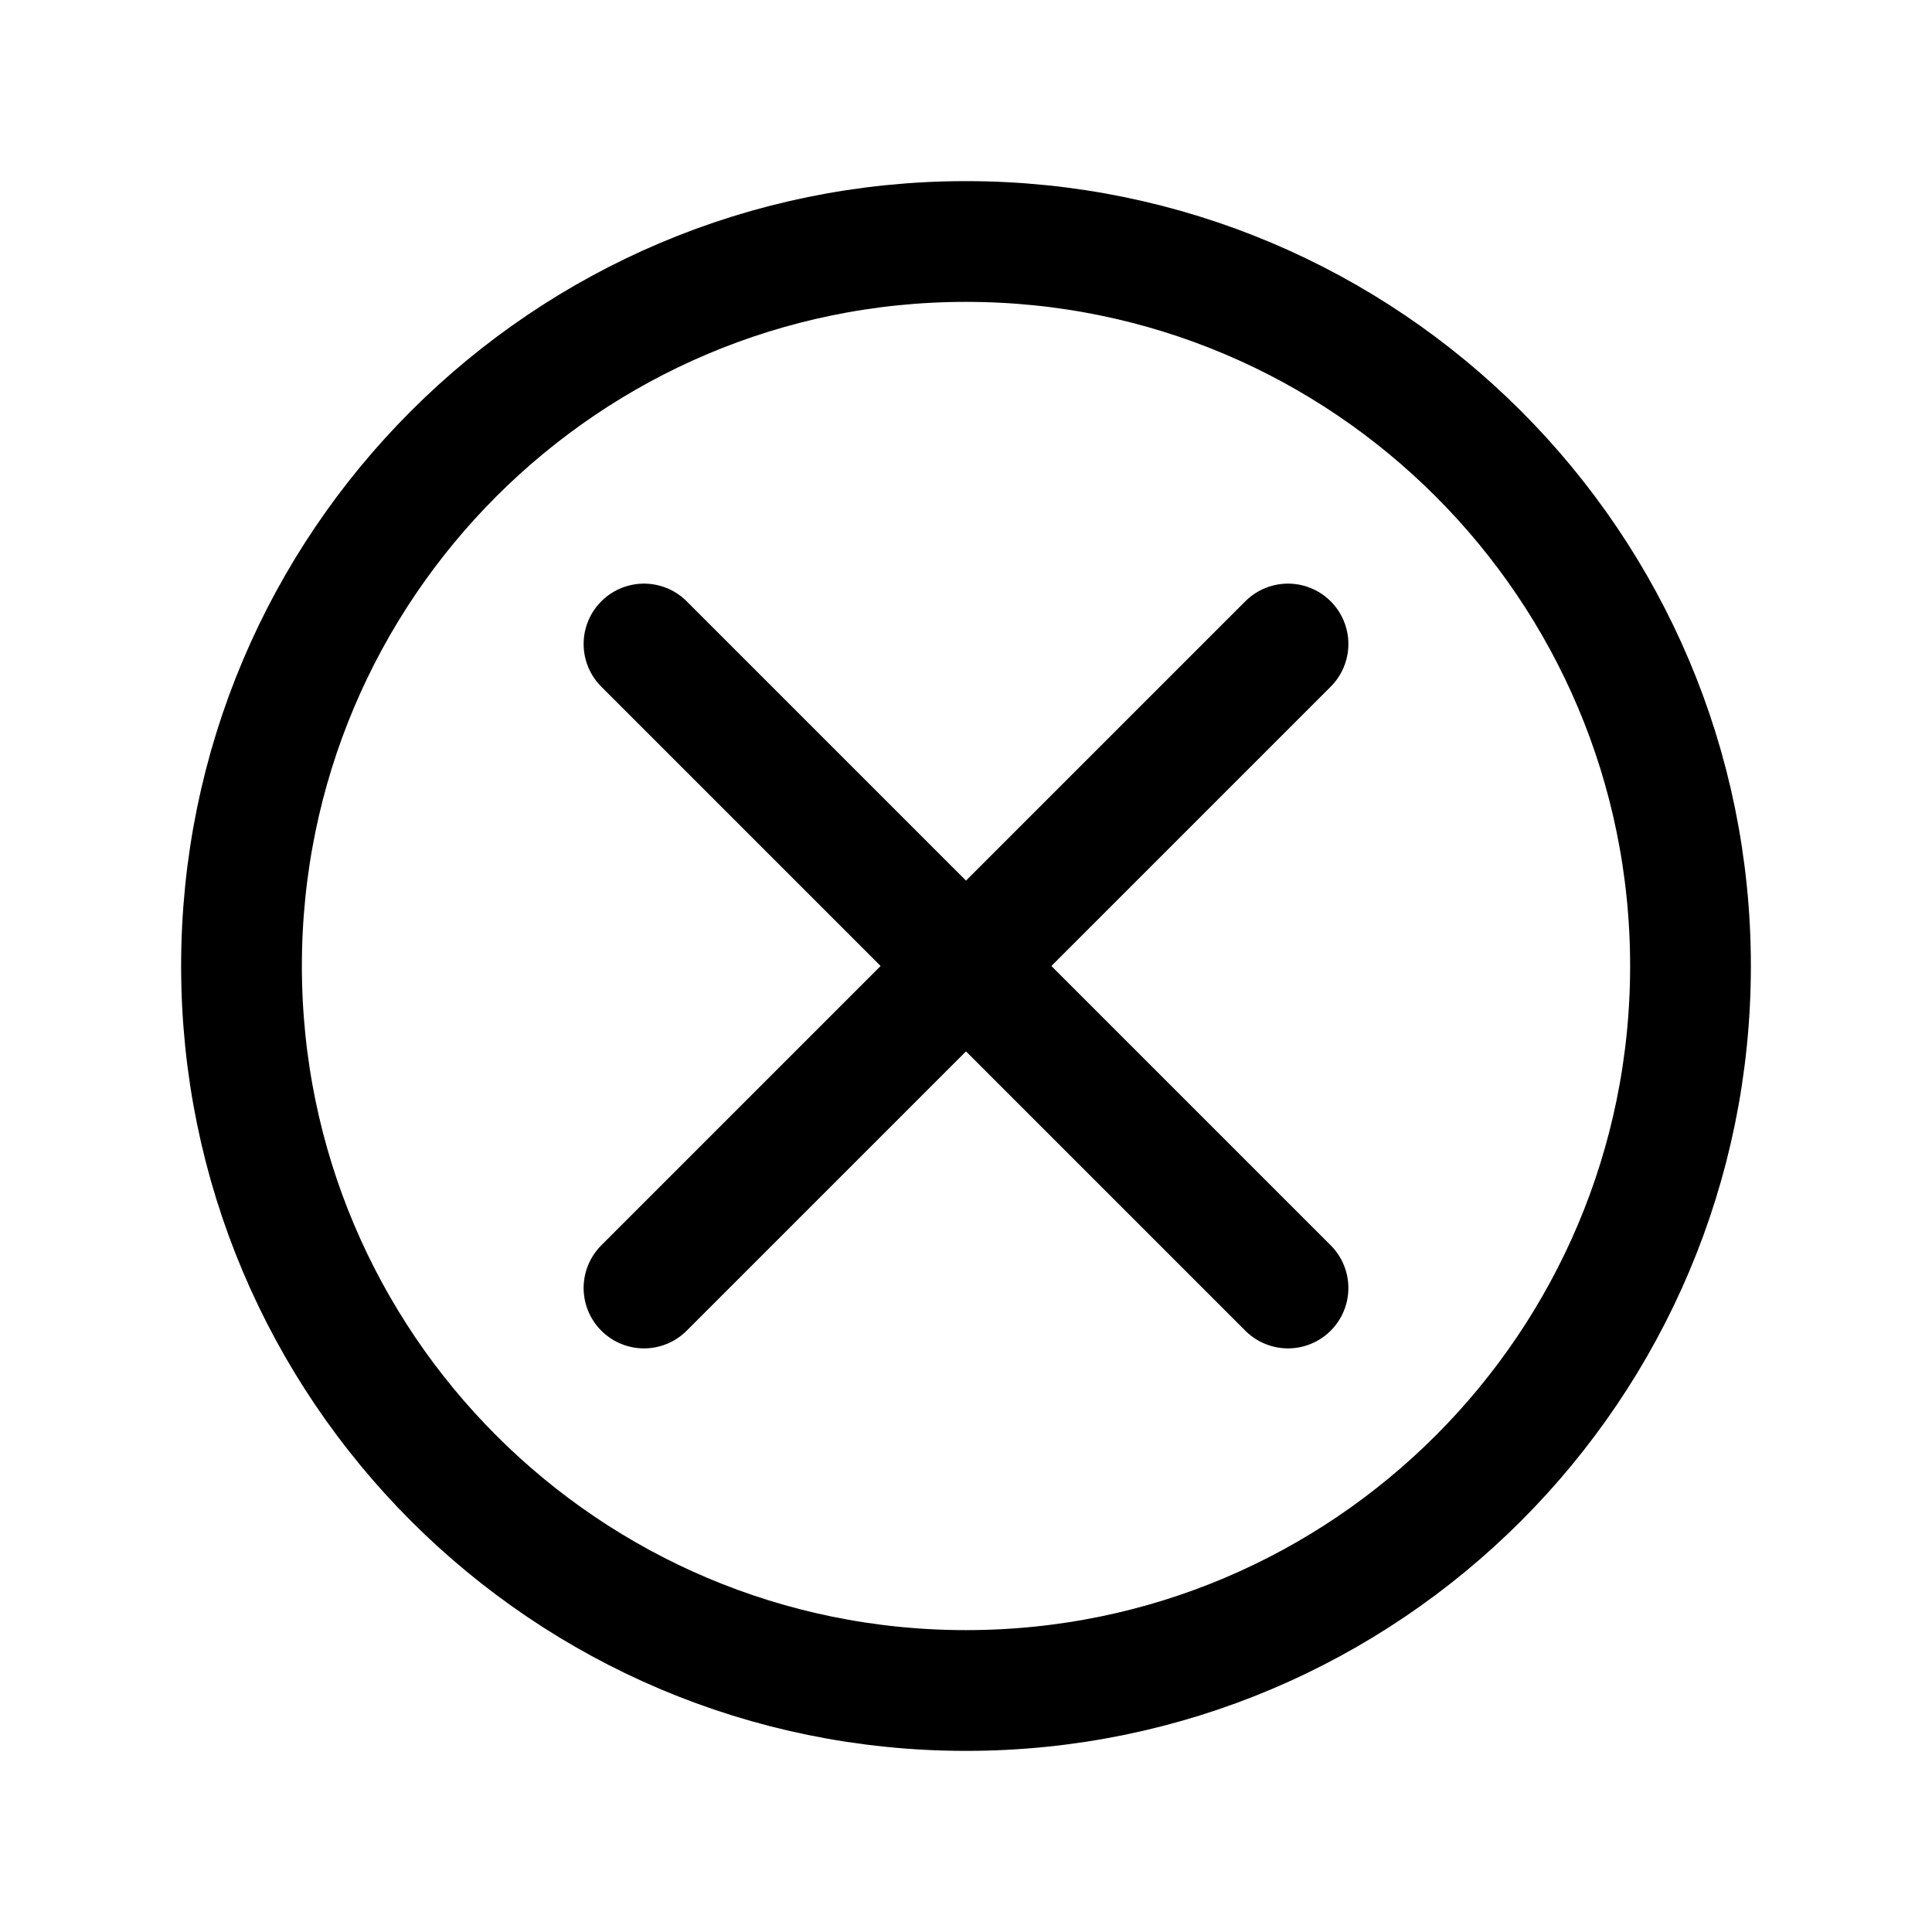
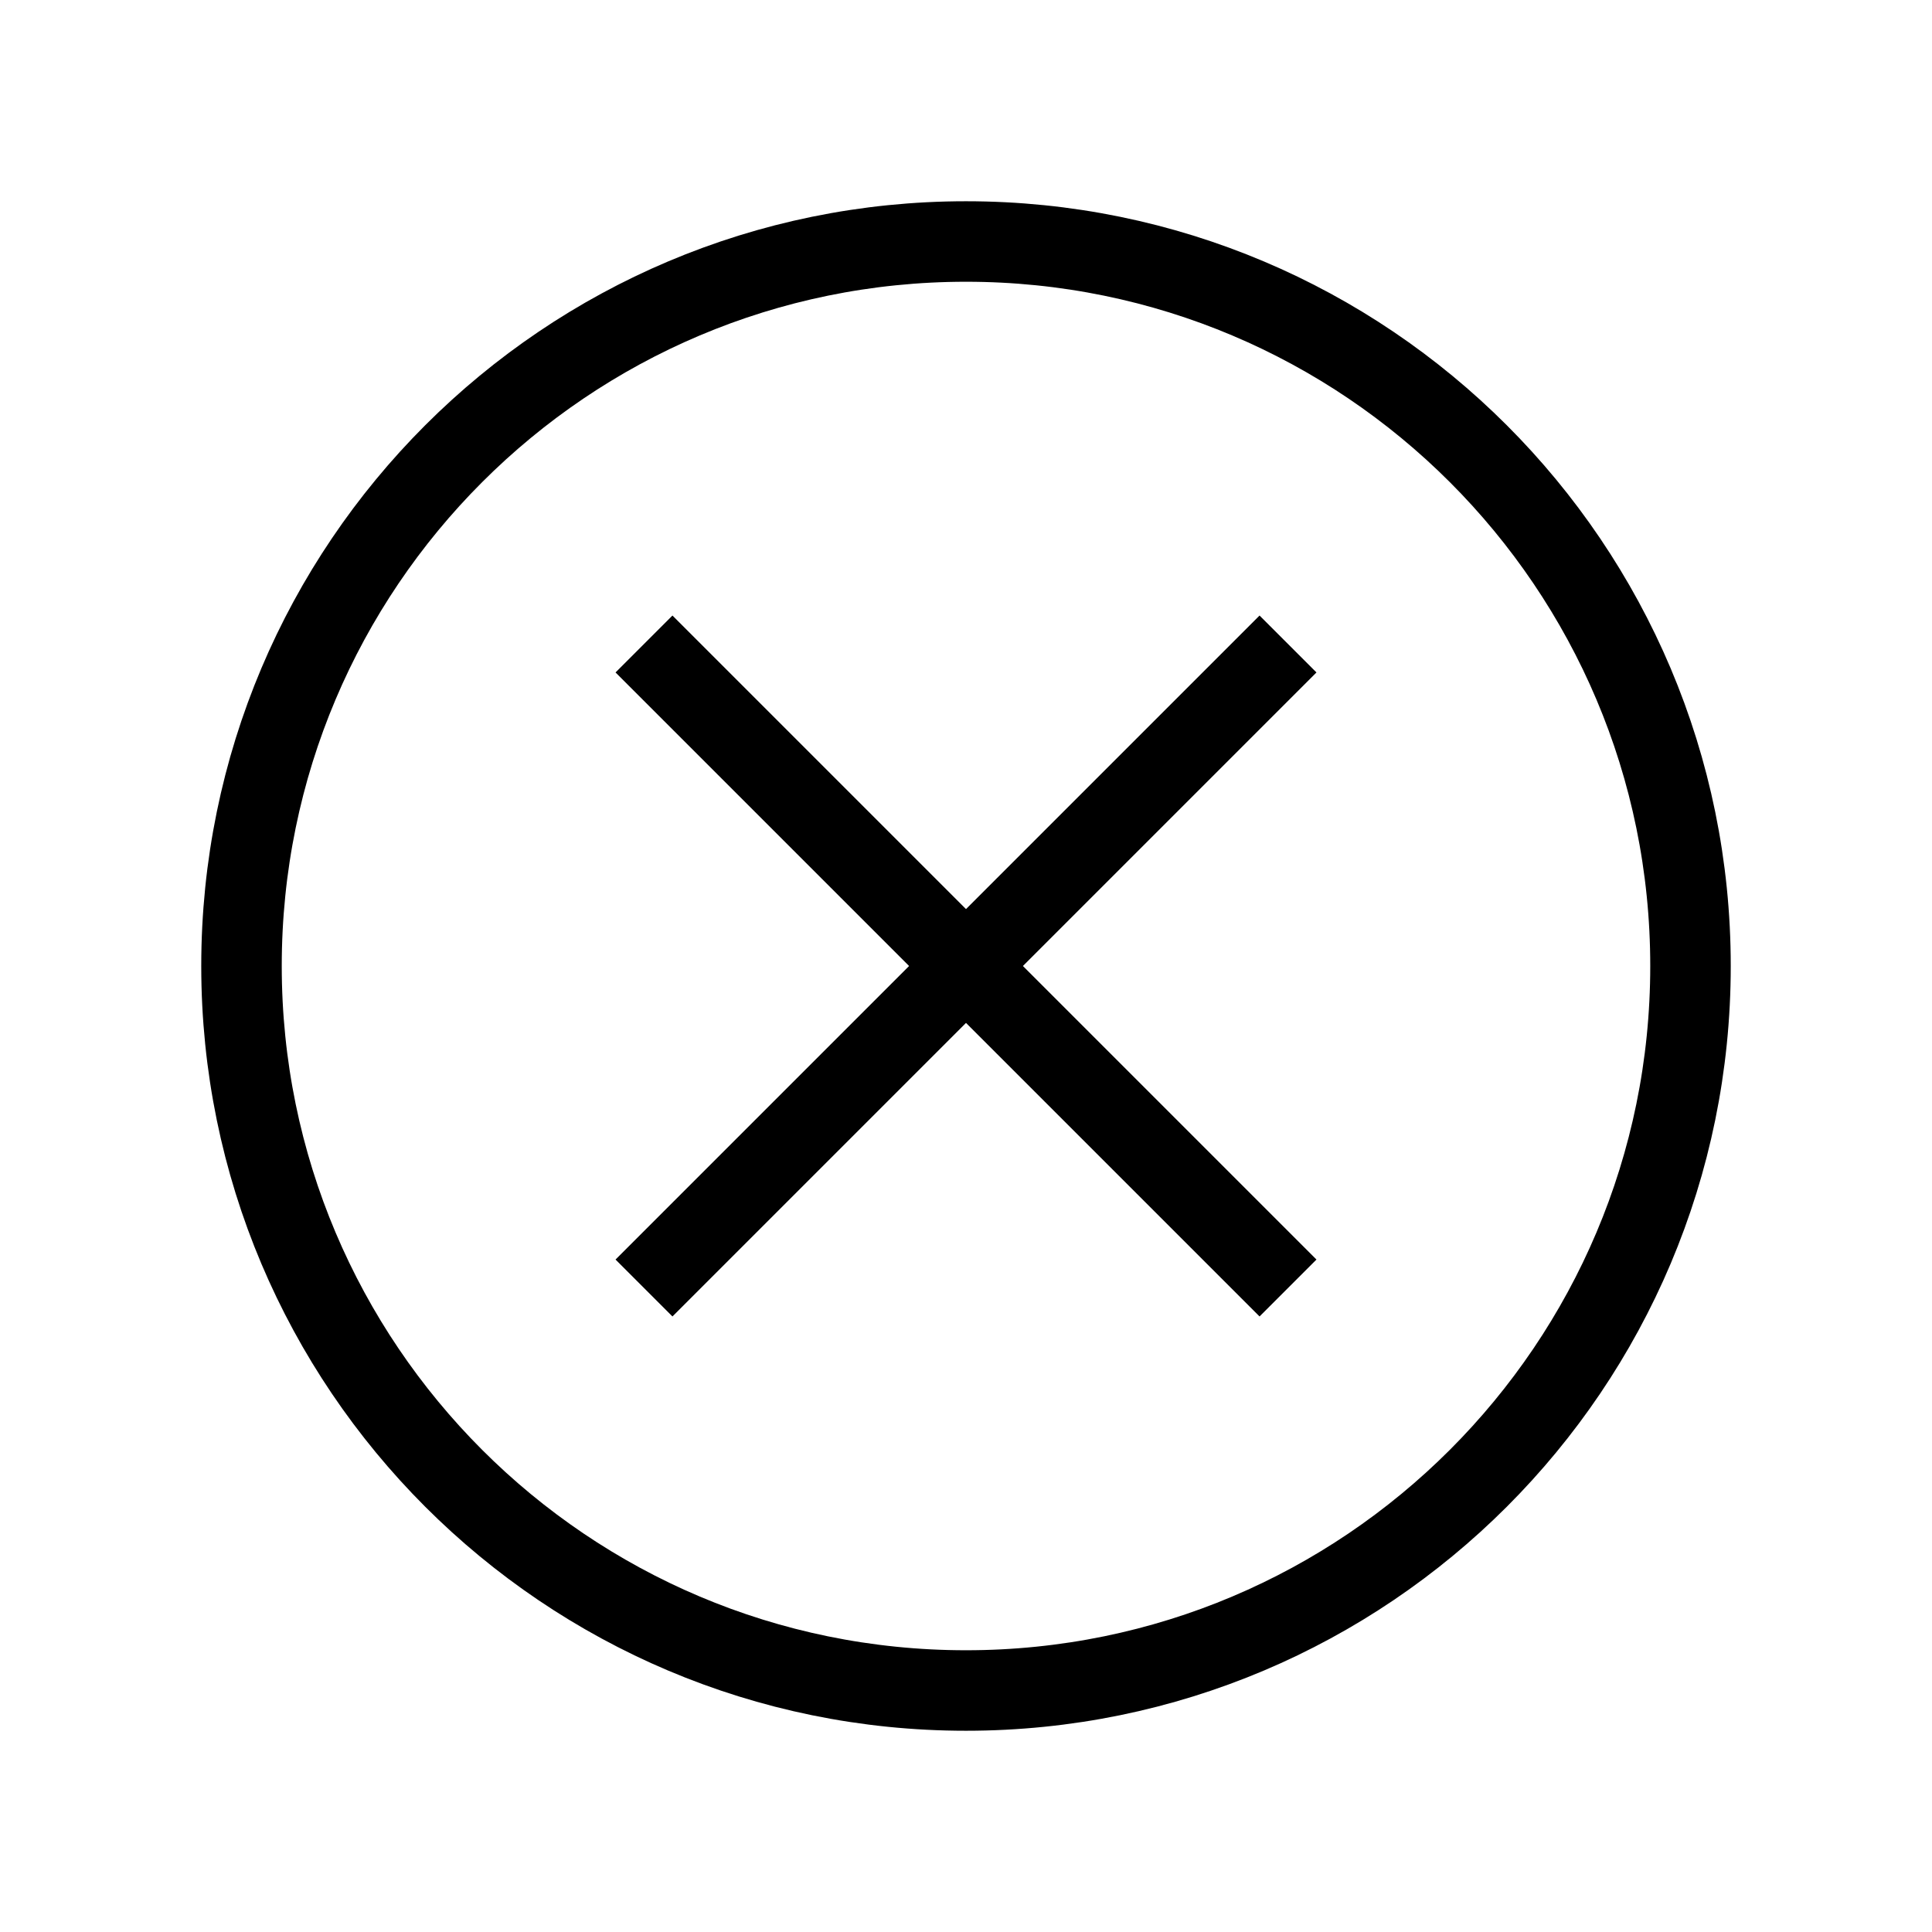
<svg xmlns="http://www.w3.org/2000/svg" width="800px" height="800px" viewBox="0 0 24 24" fill="none">
-   <path d="M16 8L8 16M8 8L16 16M21 12C21 16.971 16.971 21 12 21C7.029 21 3 16.971 3 12C3 7.029 7.029 3 12 3C16.971 3 21 7.029 21 12Z" stroke="#000000" stroke-width="1.5" stroke-linecap="round" stroke-linejoin="round" />
+   <path d="M16 8L8 16M8 8L16 16M21 12C21 16.971 16.971 21 12 21C7.029 21 3 16.971 3 12C3 7.029 7.029 3 12 3C16.971 3 21 7.029 21 12Z" stroke="#000000" strokeWidth="1.5" strokeLinecap="round" strokeLinejoin="round" />
</svg>
